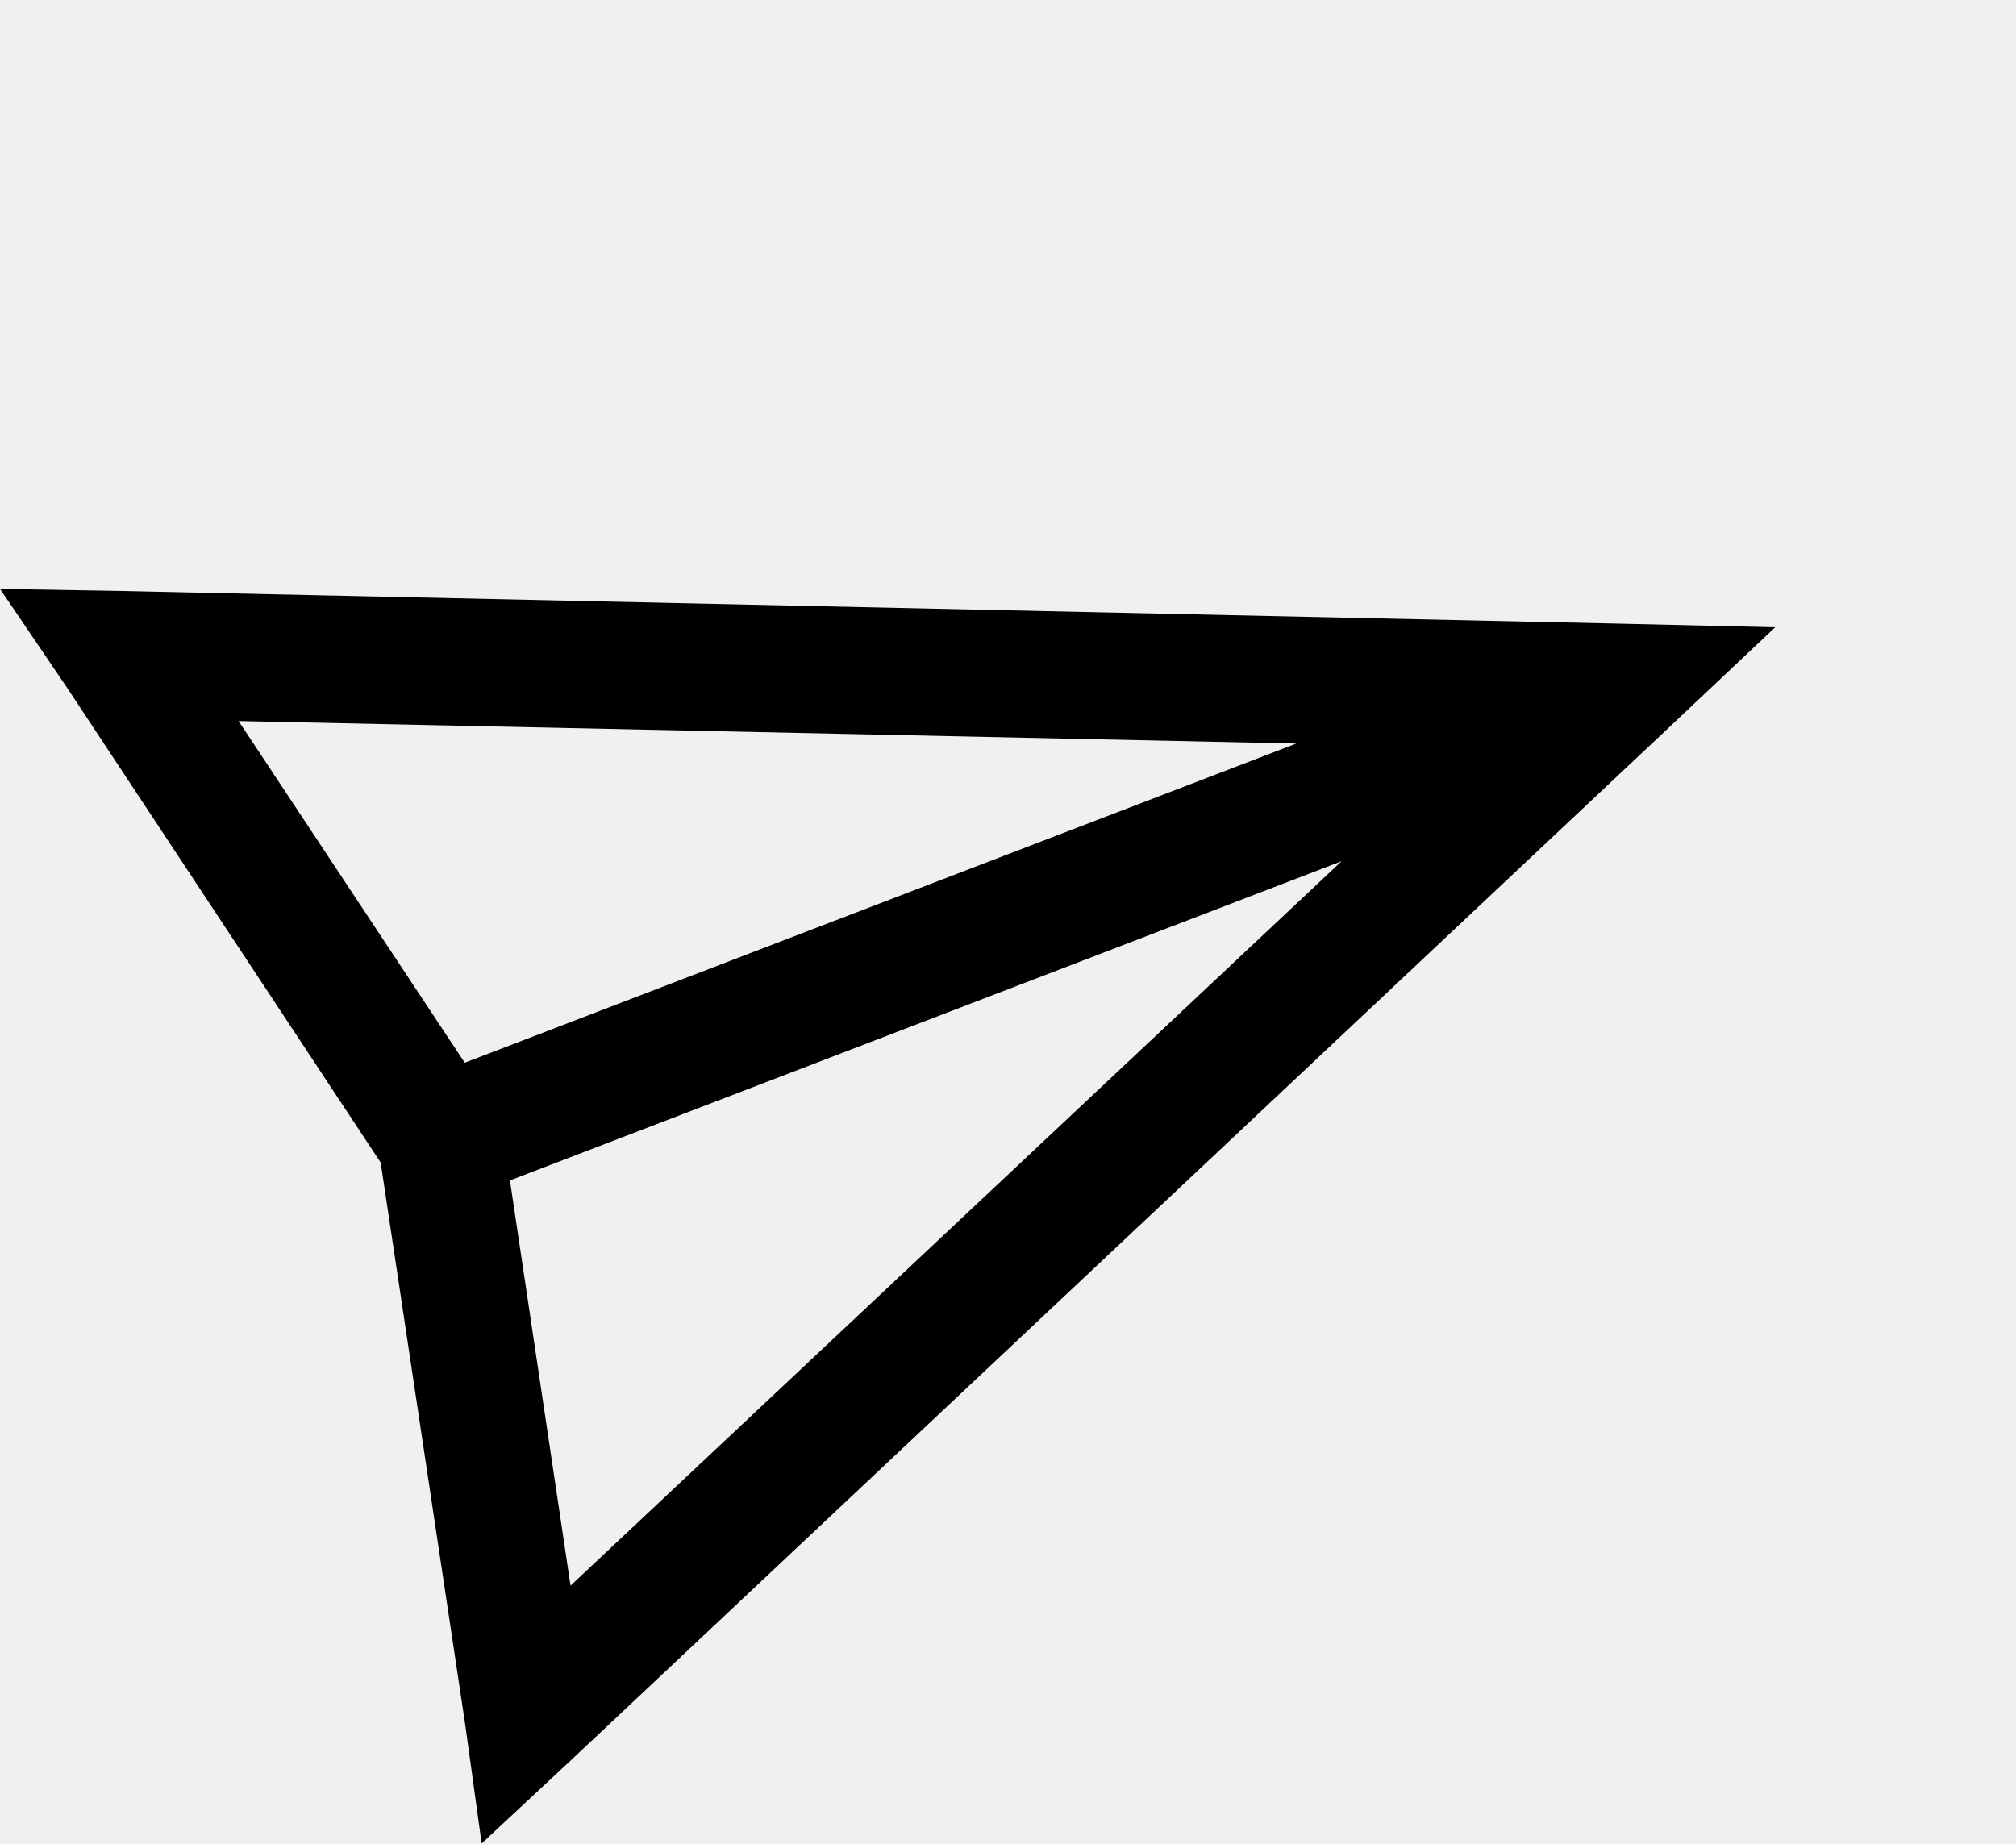
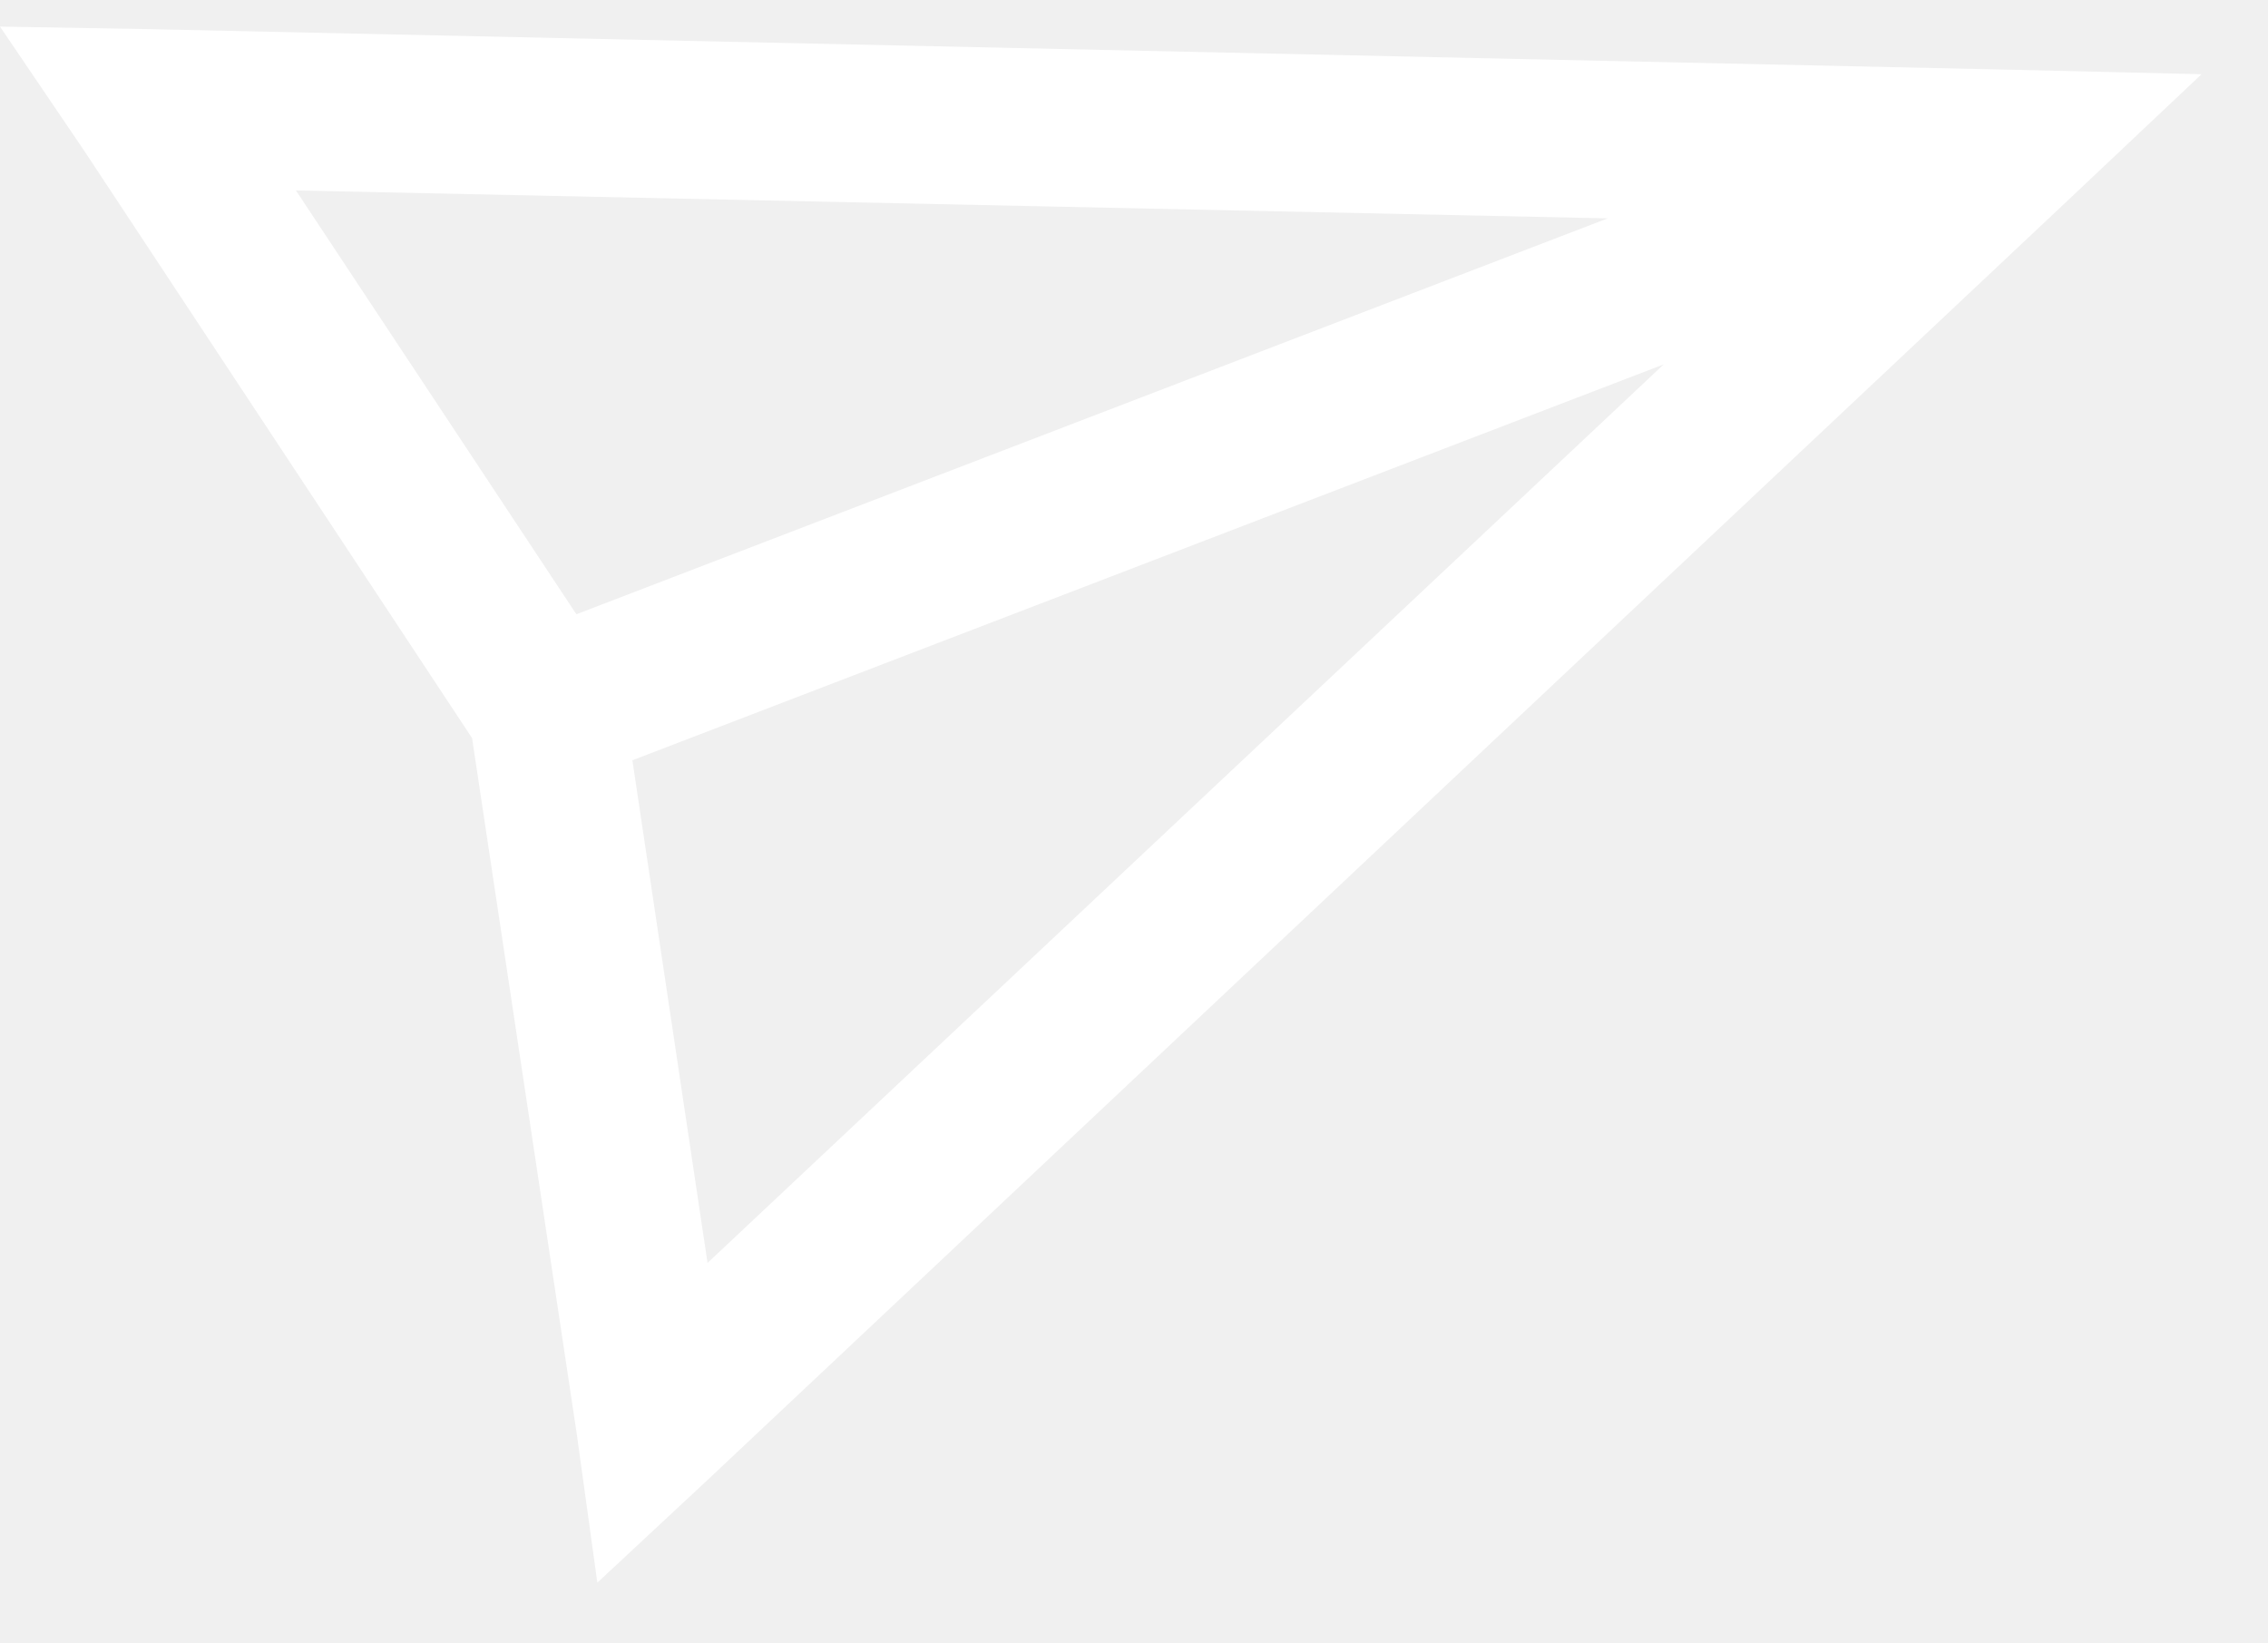
- <svg xmlns="http://www.w3.org/2000/svg" width="31.969" height="29.237" viewBox="0 0 31.969 29.237" version="1.1" id="svg3">
-   <defs id="defs7" />
-   <path id="paper-plane" d="M3.594,5.344l.438,1.875L5.969,16,4.031,24.781l-.437,1.875,1.781-.719,22-9L29.656,16l-2.281-.937-22-9ZM6.375,8.656,21.906,15H7.781ZM7.781,17H21.906L6.375,23.344Z" transform="translate(-5.27 5.639) rotate(-21)" fill="#fff" style="fill:#000000" />
+ <svg xmlns="http://www.w3.org/2000/svg" width="29" height="21" viewBox="0 0 29 21" fill="none">
+   <path d="M0 0.34L1.081 1.934L6.036 9.437L7.374 18.329L7.638 20.236L9.043 18.927L26.357 2.641L28.15 0.949L25.685 0.891L1.921 0.373L0 0.34ZM3.784 2.435L20.557 2.792L7.37 7.854L3.784 2.435ZM8.086 9.721L21.273 4.659L9.047 16.148L8.086 9.721Z" fill="white" />
</svg>
